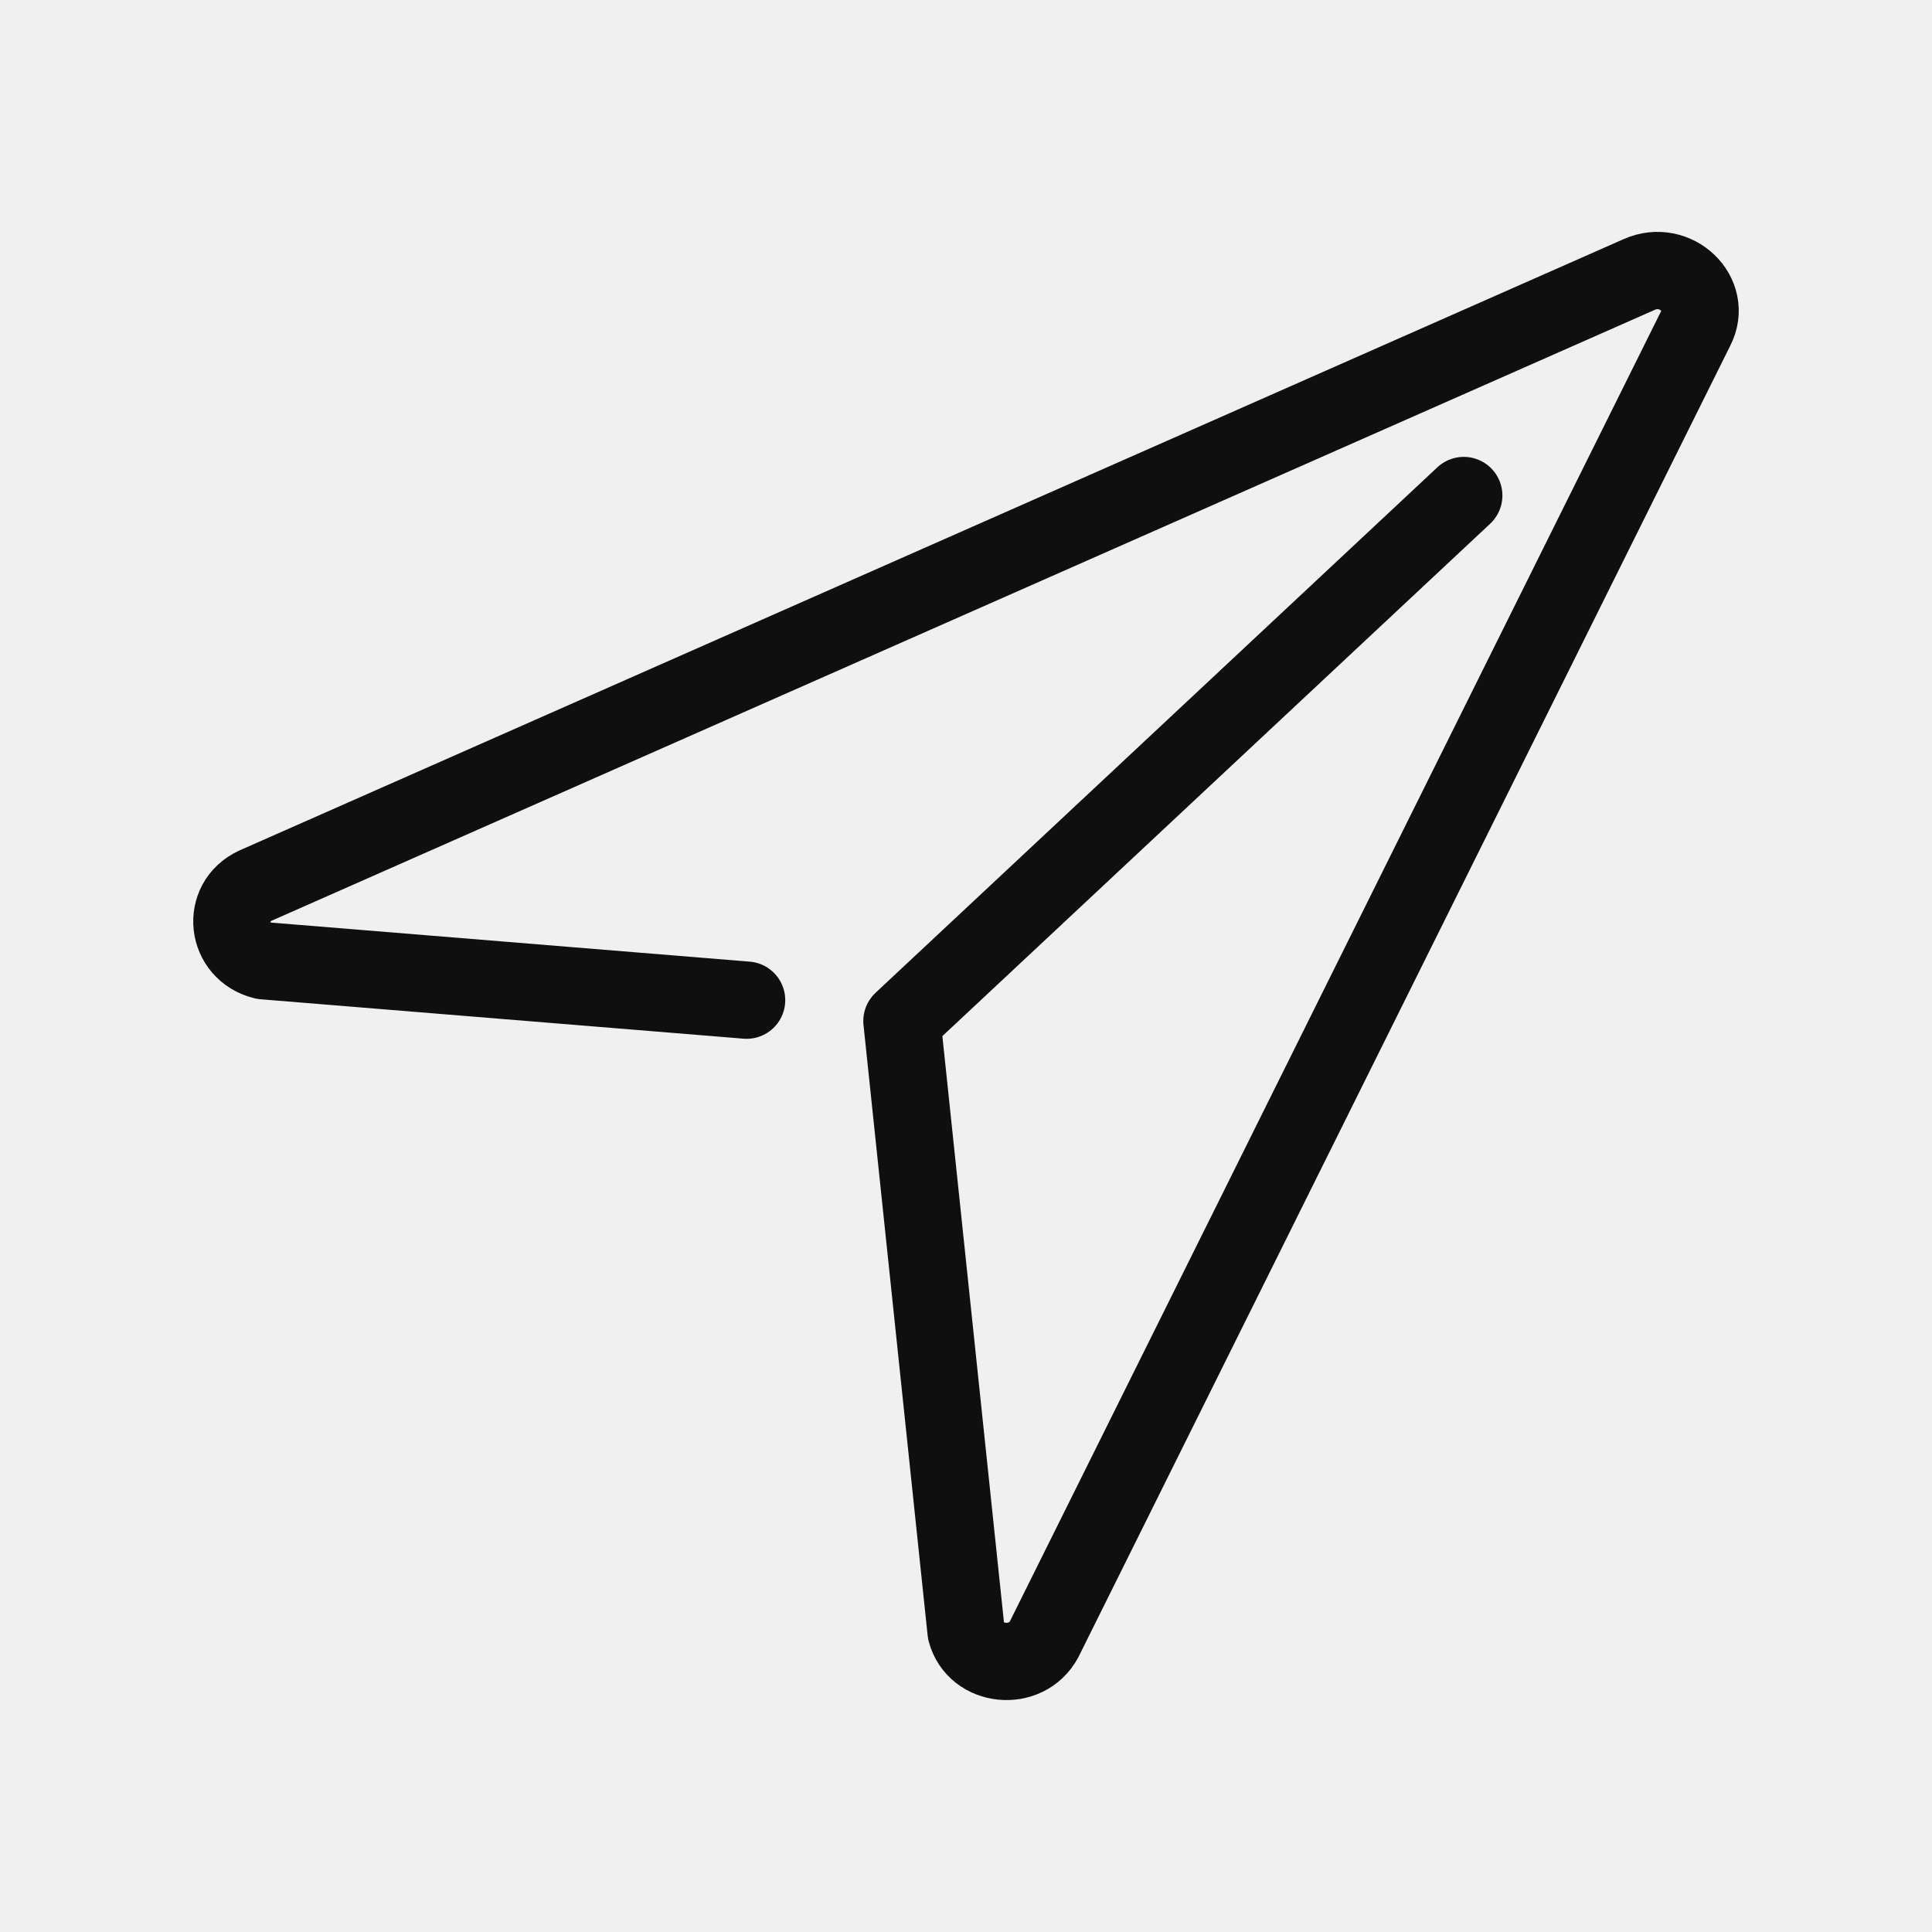
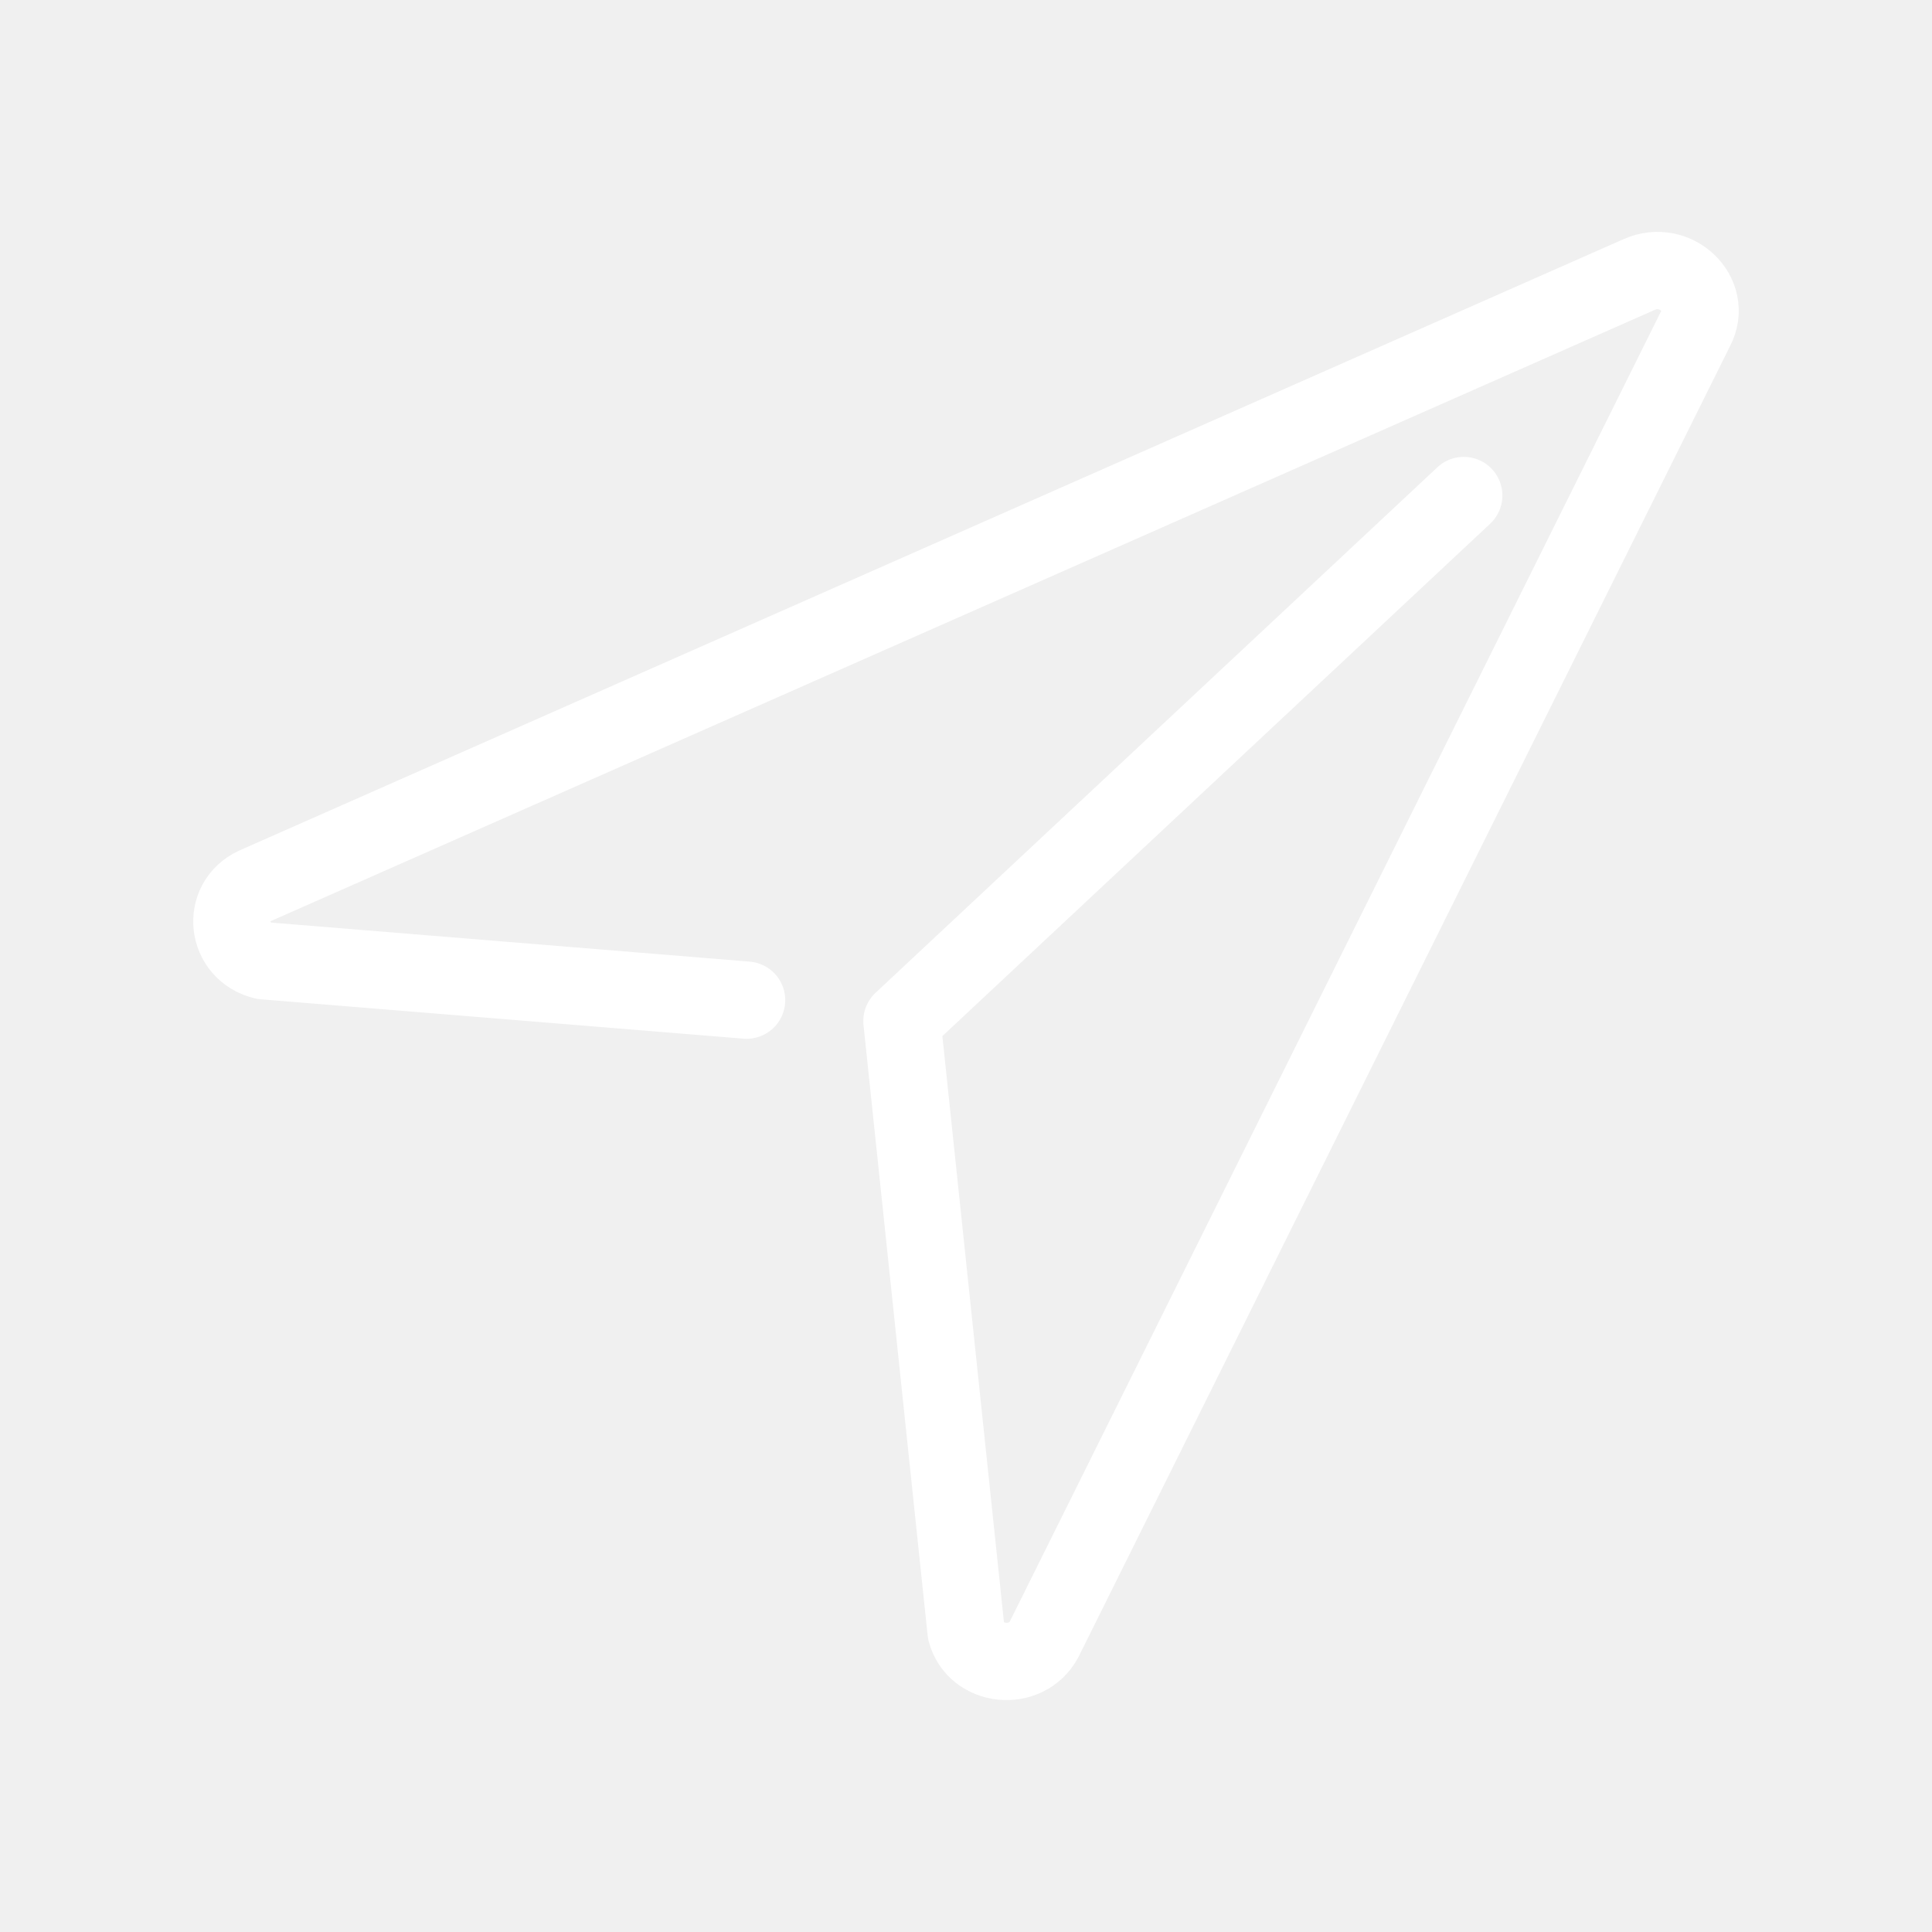
<svg xmlns="http://www.w3.org/2000/svg" width="800px" height="800px" viewBox="-0.5 0 25 25" fill="none">
-   <path d="M9.161 12.942L2.911 12.432C2.421 12.312 2.351 11.672 2.801 11.462L20.711 3.552C21.181 3.342 21.671 3.812 21.441 4.252L13.011 21.212C12.781 21.642 12.121 21.572 12.001 21.112L11.171 13.212L18.441 6.412" stroke="#0F0F0F" stroke-miterlimit="10" stroke-linecap="round" stroke-linejoin="round" />
+   <path d="M9.161 12.942L2.911 12.432C2.421 12.312 2.351 11.672 2.801 11.462L20.711 3.552C21.181 3.342 21.671 3.812 21.441 4.252L13.011 21.212C12.781 21.642 12.121 21.572 12.001 21.112L11.171 13.212L18.441 6.412" stroke="#fff" stroke-miterlimit="10" stroke-linecap="round" stroke-linejoin="round" />
</svg>
